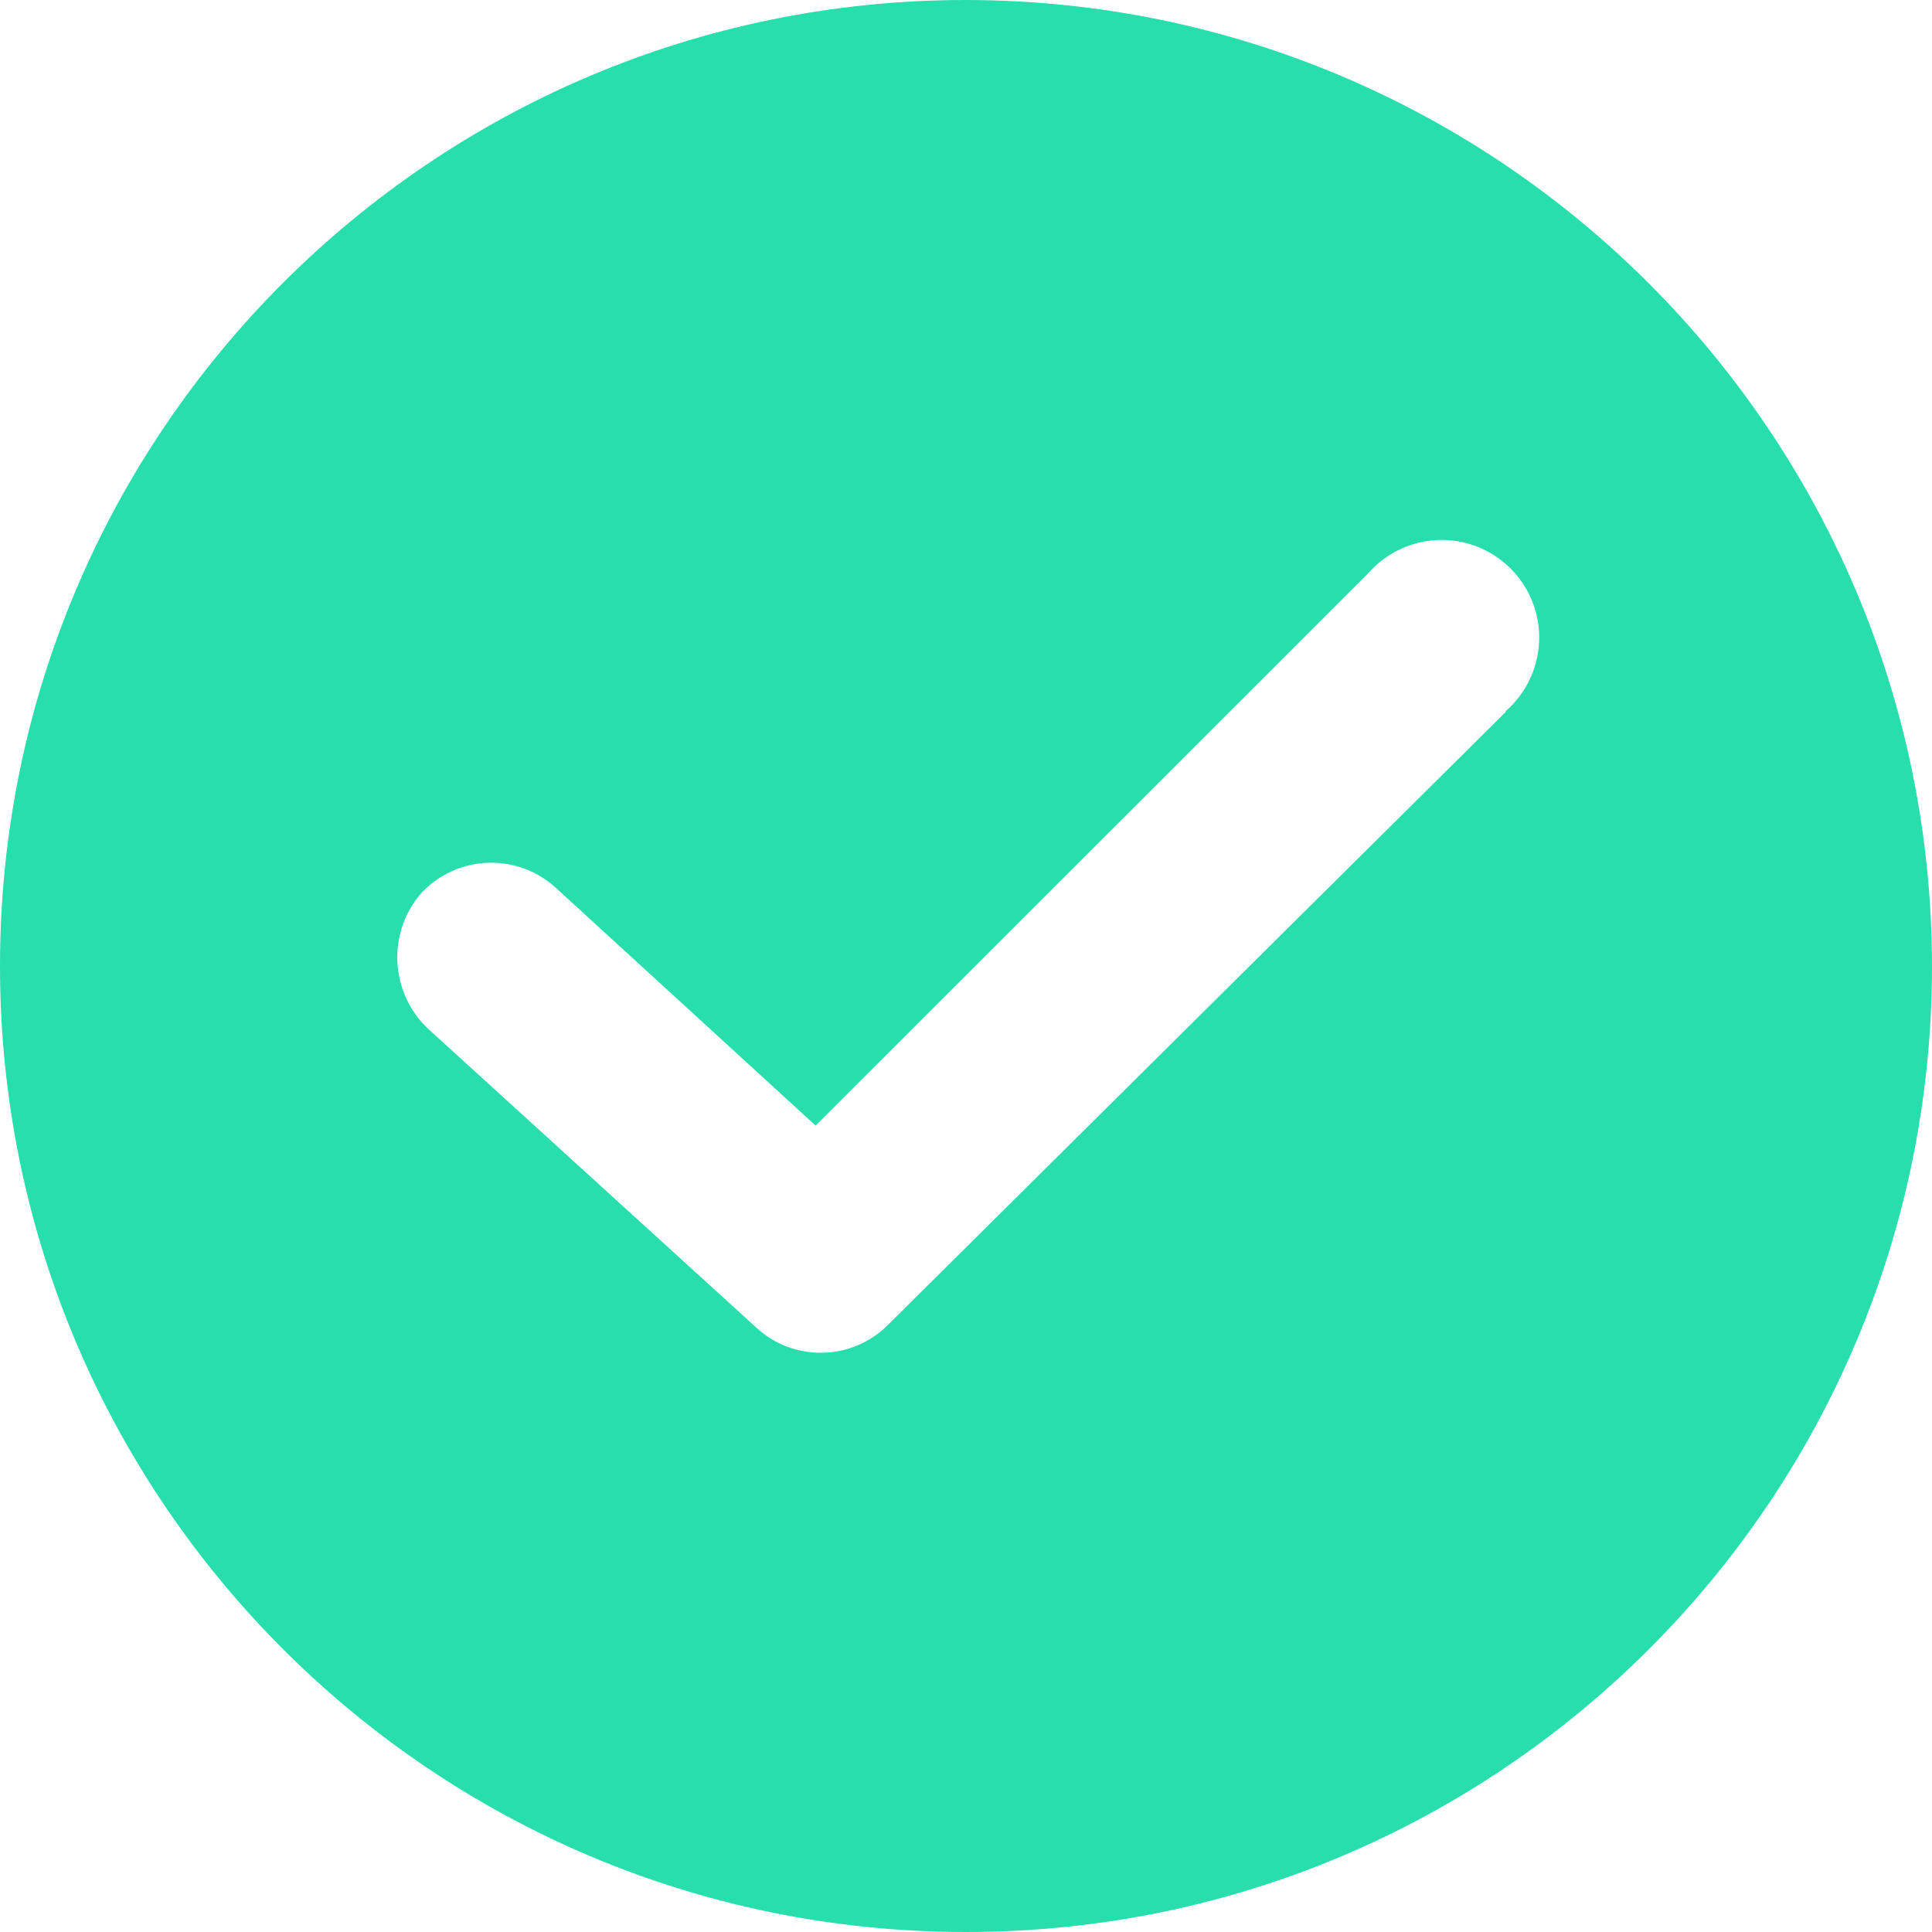
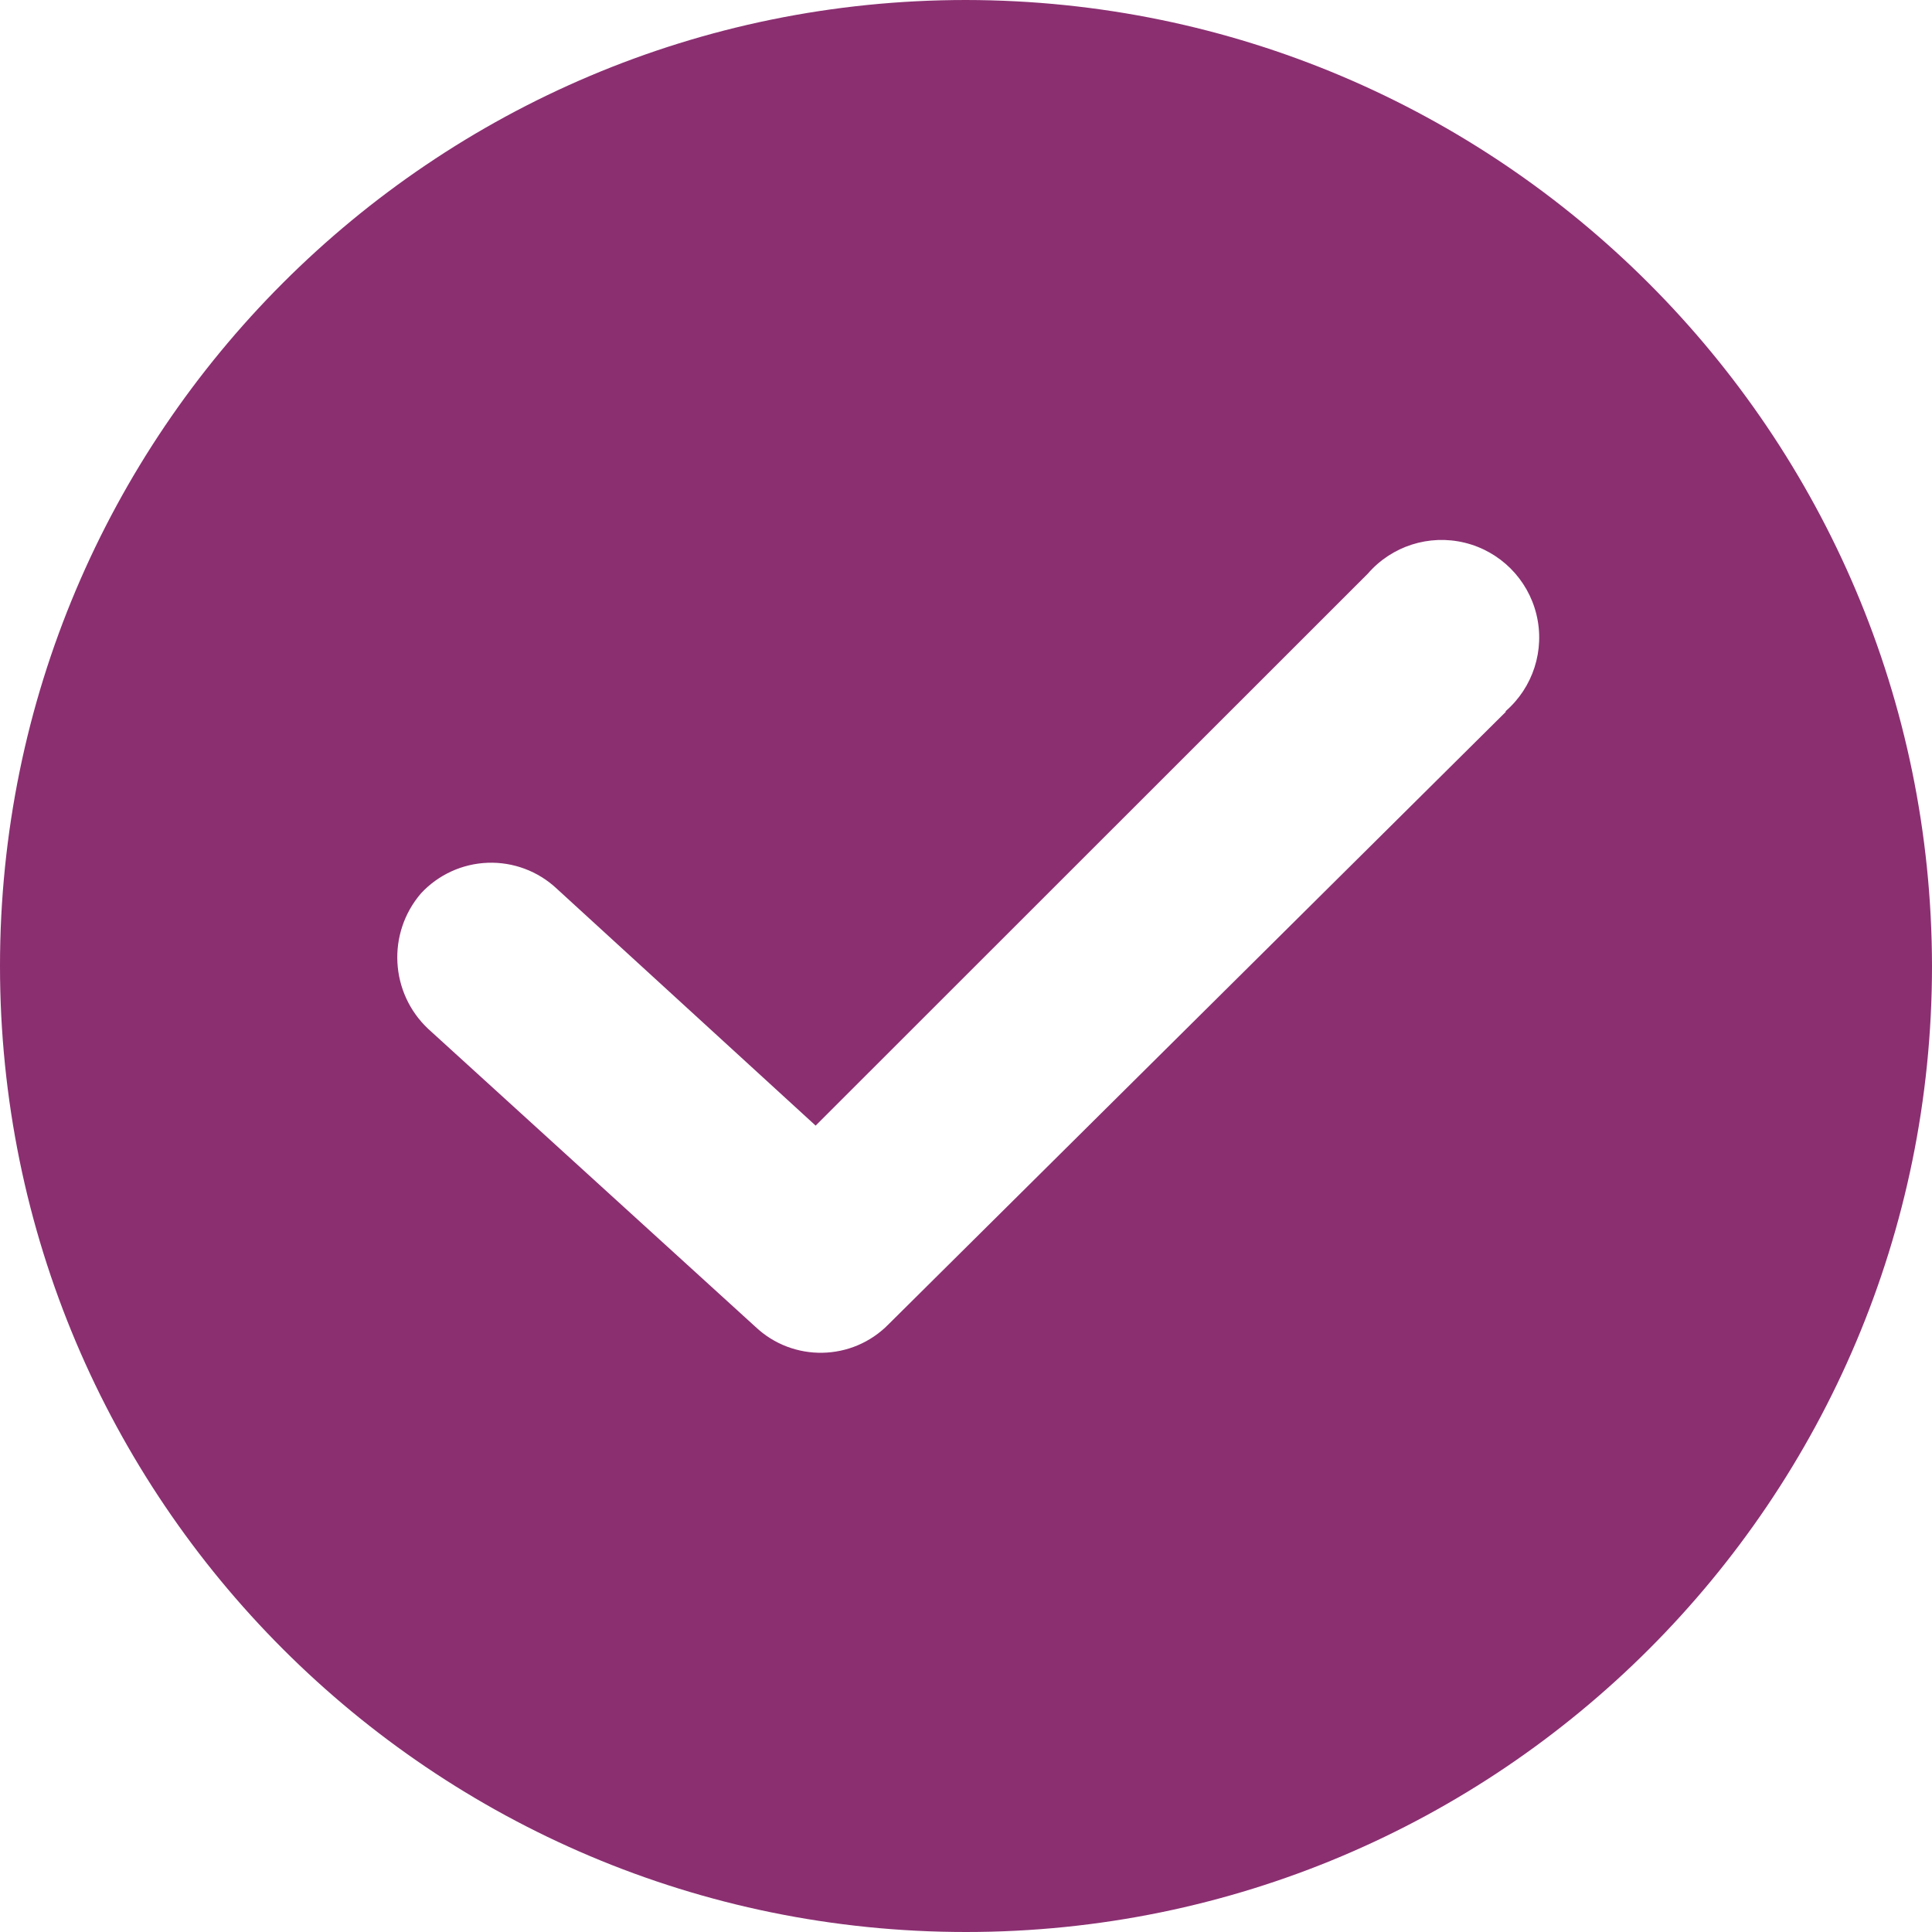
<svg xmlns="http://www.w3.org/2000/svg" id="checked" width="25.262" height="25.262" viewBox="0 0 25.262 25.262">
  <g id="Group_86" data-name="Group 86">
-     <path id="Path_899" data-name="Path 899" d="M12.631,0A12.631,12.631,0,1,0,25.262,12.631,12.646,12.646,0,0,0,12.631,0ZM19.69,9.307l-8.072,8.009a1.242,1.242,0,0,1-1.741.032L5.6,13.454a1.284,1.284,0,0,1-.095-1.773,1.252,1.252,0,0,1,1.773-.063l3.387,3.1L17.886,7.5a1.276,1.276,0,1,1,1.8,1.8Z" fill="#27deac" />
+     <path id="Path_899" data-name="Path 899" d="M12.631,0A12.631,12.631,0,1,0,25.262,12.631,12.646,12.646,0,0,0,12.631,0ZM19.69,9.307l-8.072,8.009a1.242,1.242,0,0,1-1.741.032L5.6,13.454a1.284,1.284,0,0,1-.095-1.773,1.252,1.252,0,0,1,1.773-.063l3.387,3.1L17.886,7.5a1.276,1.276,0,1,1,1.8,1.8Z" fill="#8b2f71" />
  </g>
</svg>
